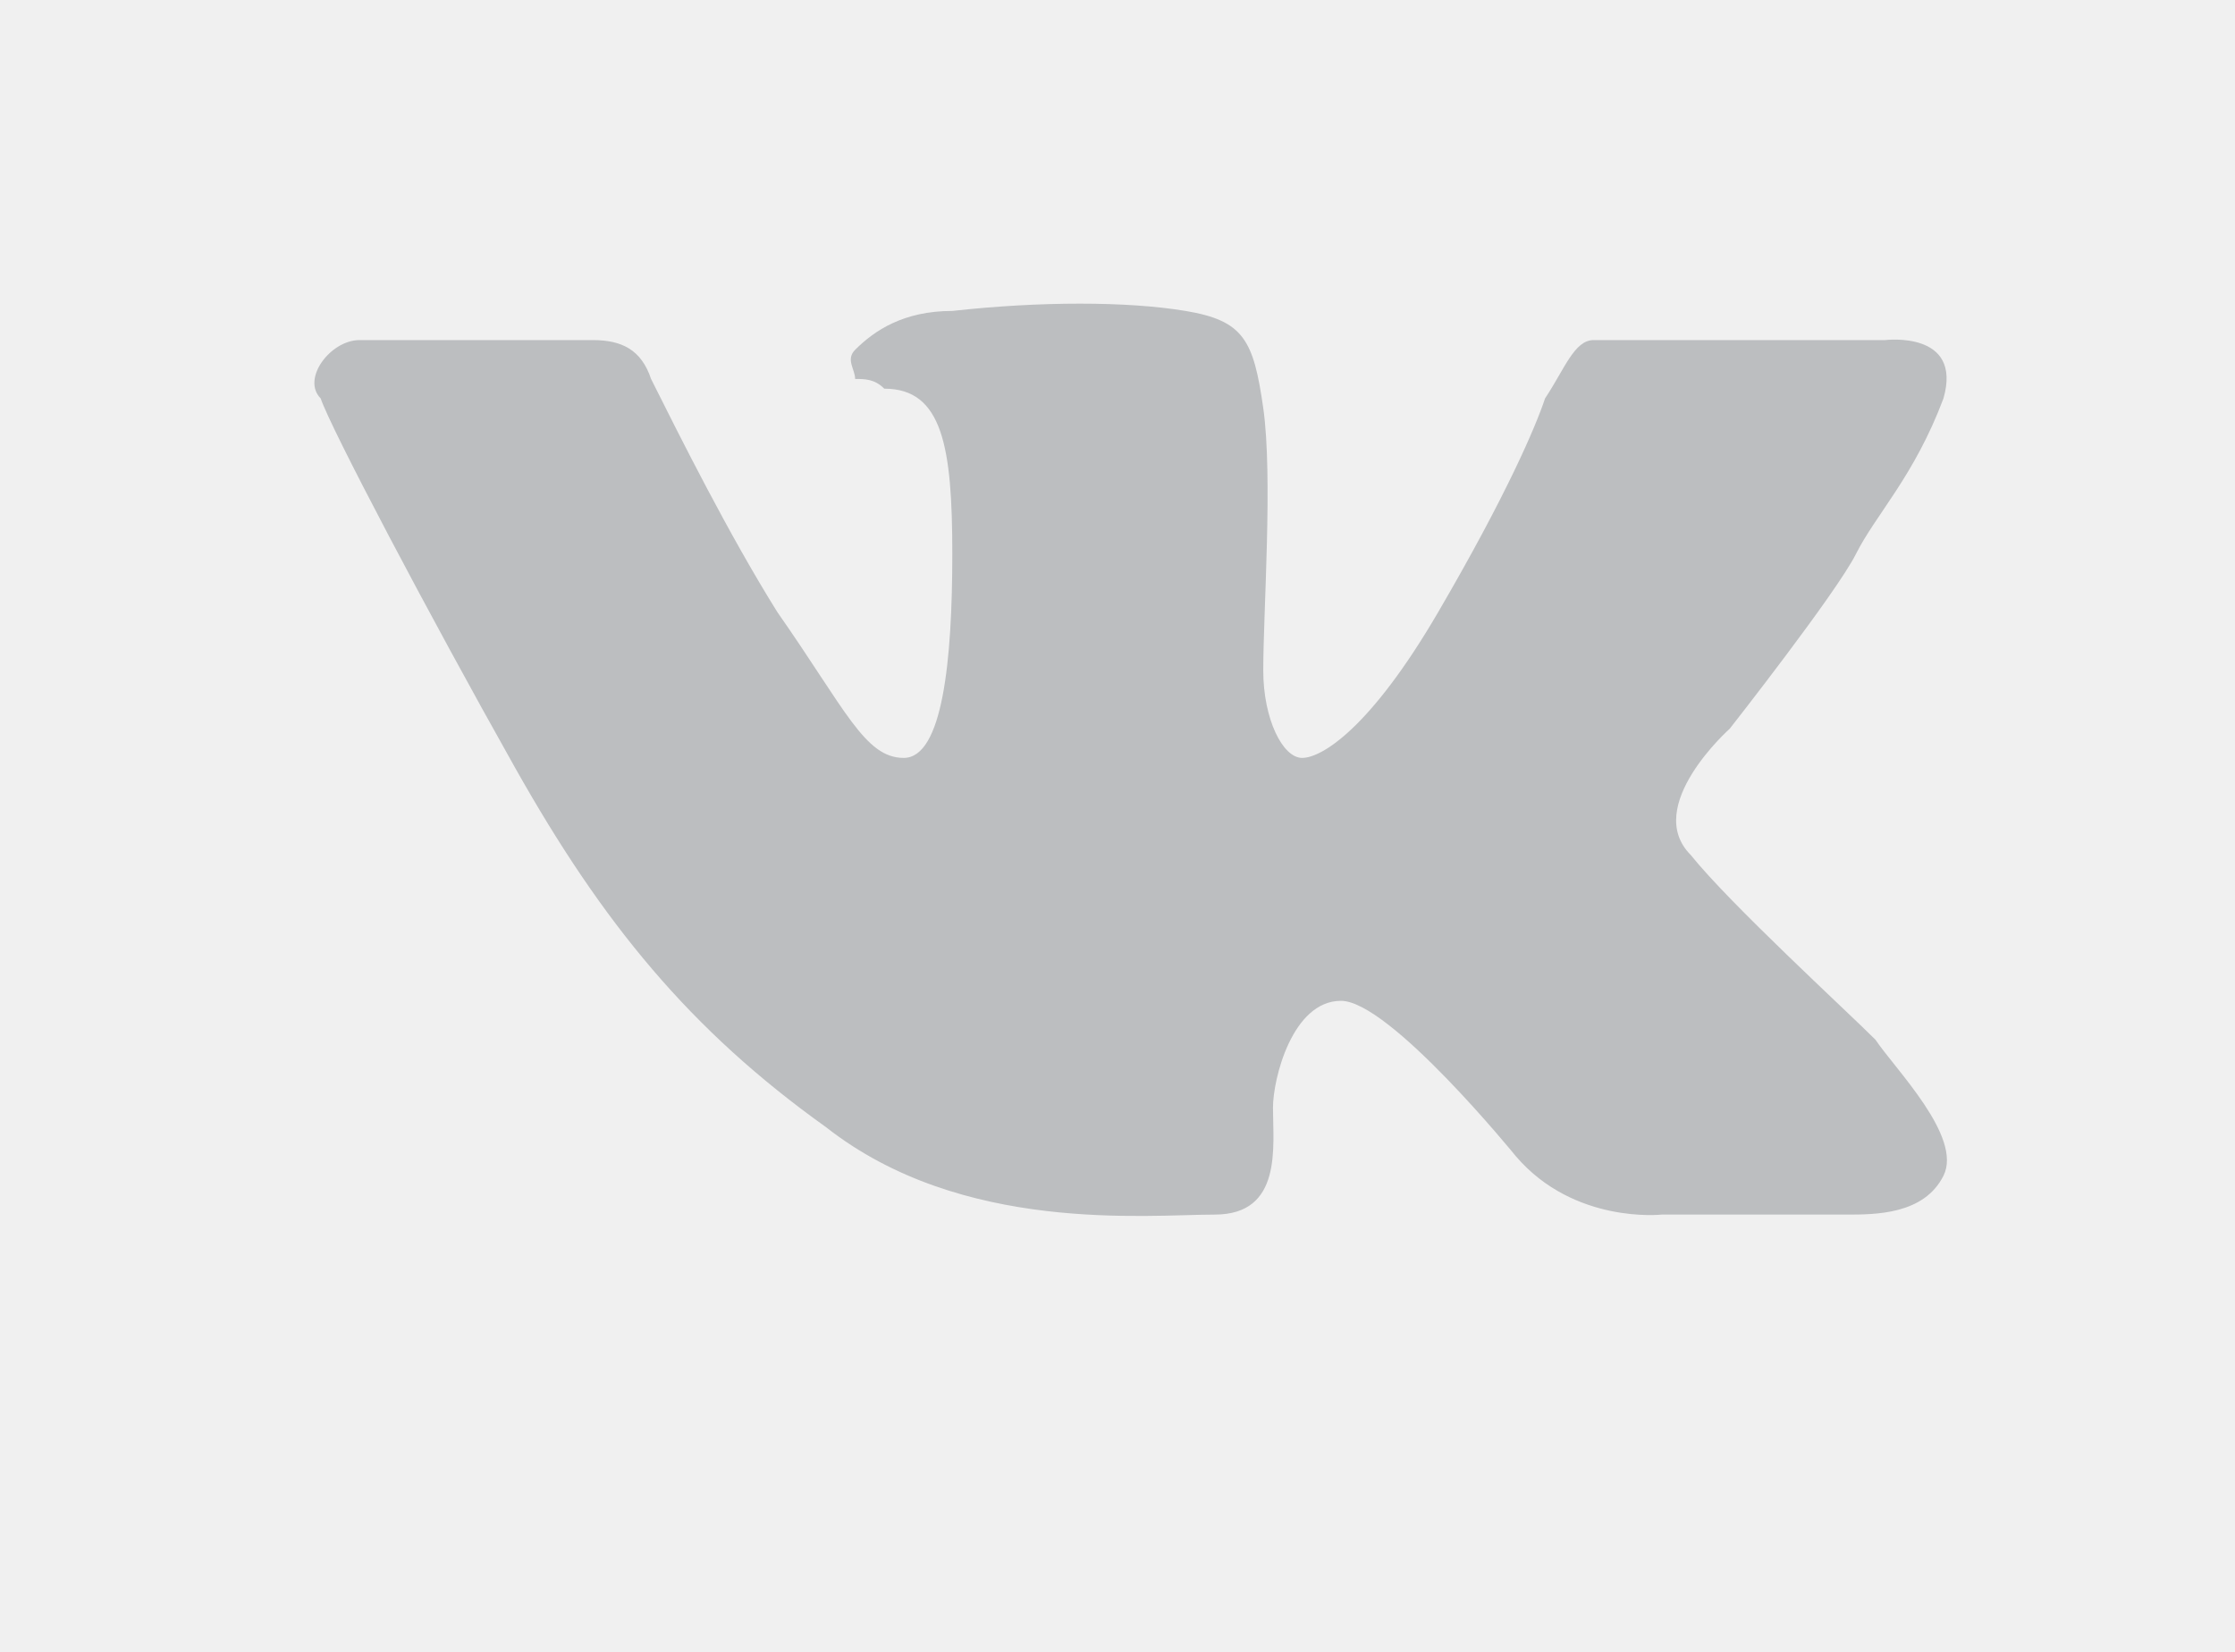
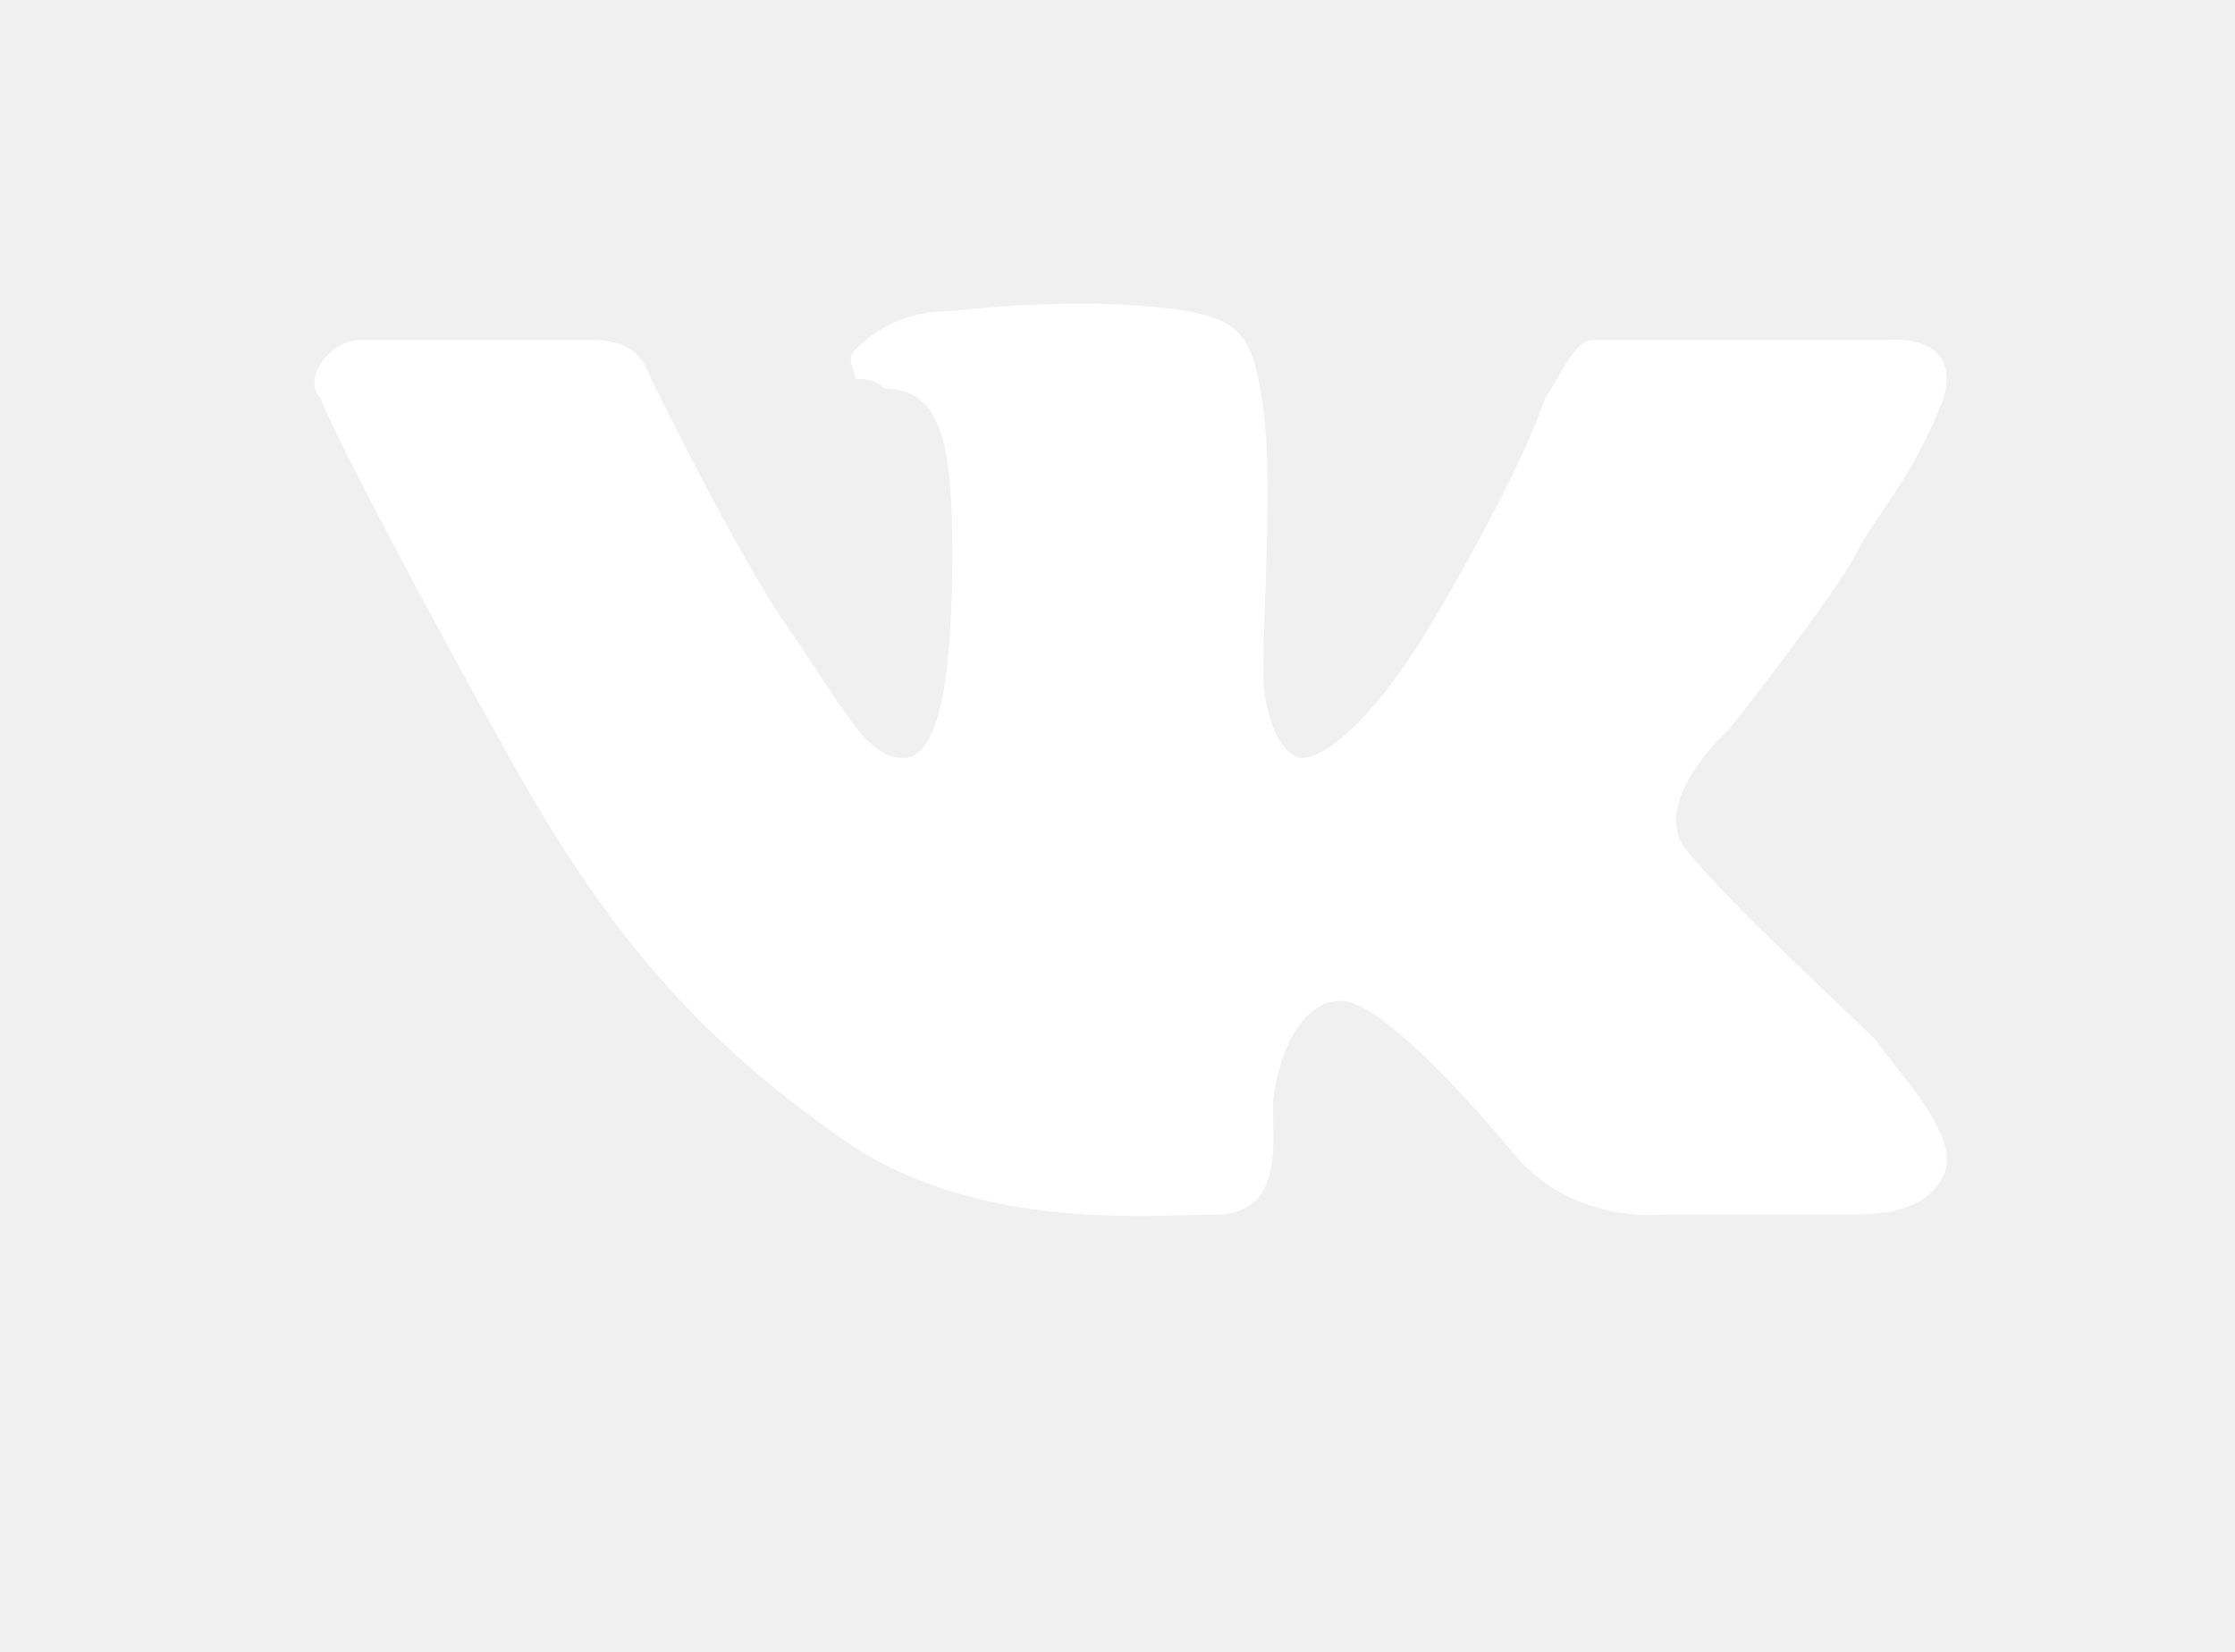
<svg xmlns="http://www.w3.org/2000/svg" id="Layer_1" viewBox="0 0 23 17">
-   <style>.st0{fill:#bcbec0}</style>
+   <style>.st0{fill:#fff}</style>
  <path id="XMLID_4259_" class="st0" d="M17.4 8.8c-.5-.5.4-1.3.4-1.3s1.1-1.4 1.3-1.8c.2-.4.6-.8.9-1.6.2-.7-.6-.6-.6-.6h-3c-.2 0-.3.3-.5.6-.1.3-.4 1-1.1 2.2-.7 1.2-1.2 1.5-1.4 1.5s-.4-.4-.4-.9c0-.6.1-2 0-2.7s-.2-.9-.8-1-1.5-.1-2.4 0c-.5 0-.8.2-1 .4-.1.1 0 .2 0 .3.1 0 .2 0 .3.1.6 0 .7.6.7 1.7s-.1 2.1-.5 2.1-.6-.5-1.3-1.5c-.5-.8-1-1.8-1.3-2.4-.1-.3-.3-.4-.6-.4H3.7c-.3 0-.6.4-.4.6.1.3 1.1 2.2 2 3.8.9 1.6 1.8 2.7 3.2 3.7 1.4 1.1 3.3.9 4 .9s.6-.7.6-1.1c0-.3.2-1.1.7-1.1.5 0 1.8 1.6 1.8 1.6.6.7 1.5.6 1.5.6H19c.3 0 .8 0 1-.4.2-.4-.5-1.1-.7-1.4-.3-.3-1.5-1.4-1.9-1.9z" />
</svg>
